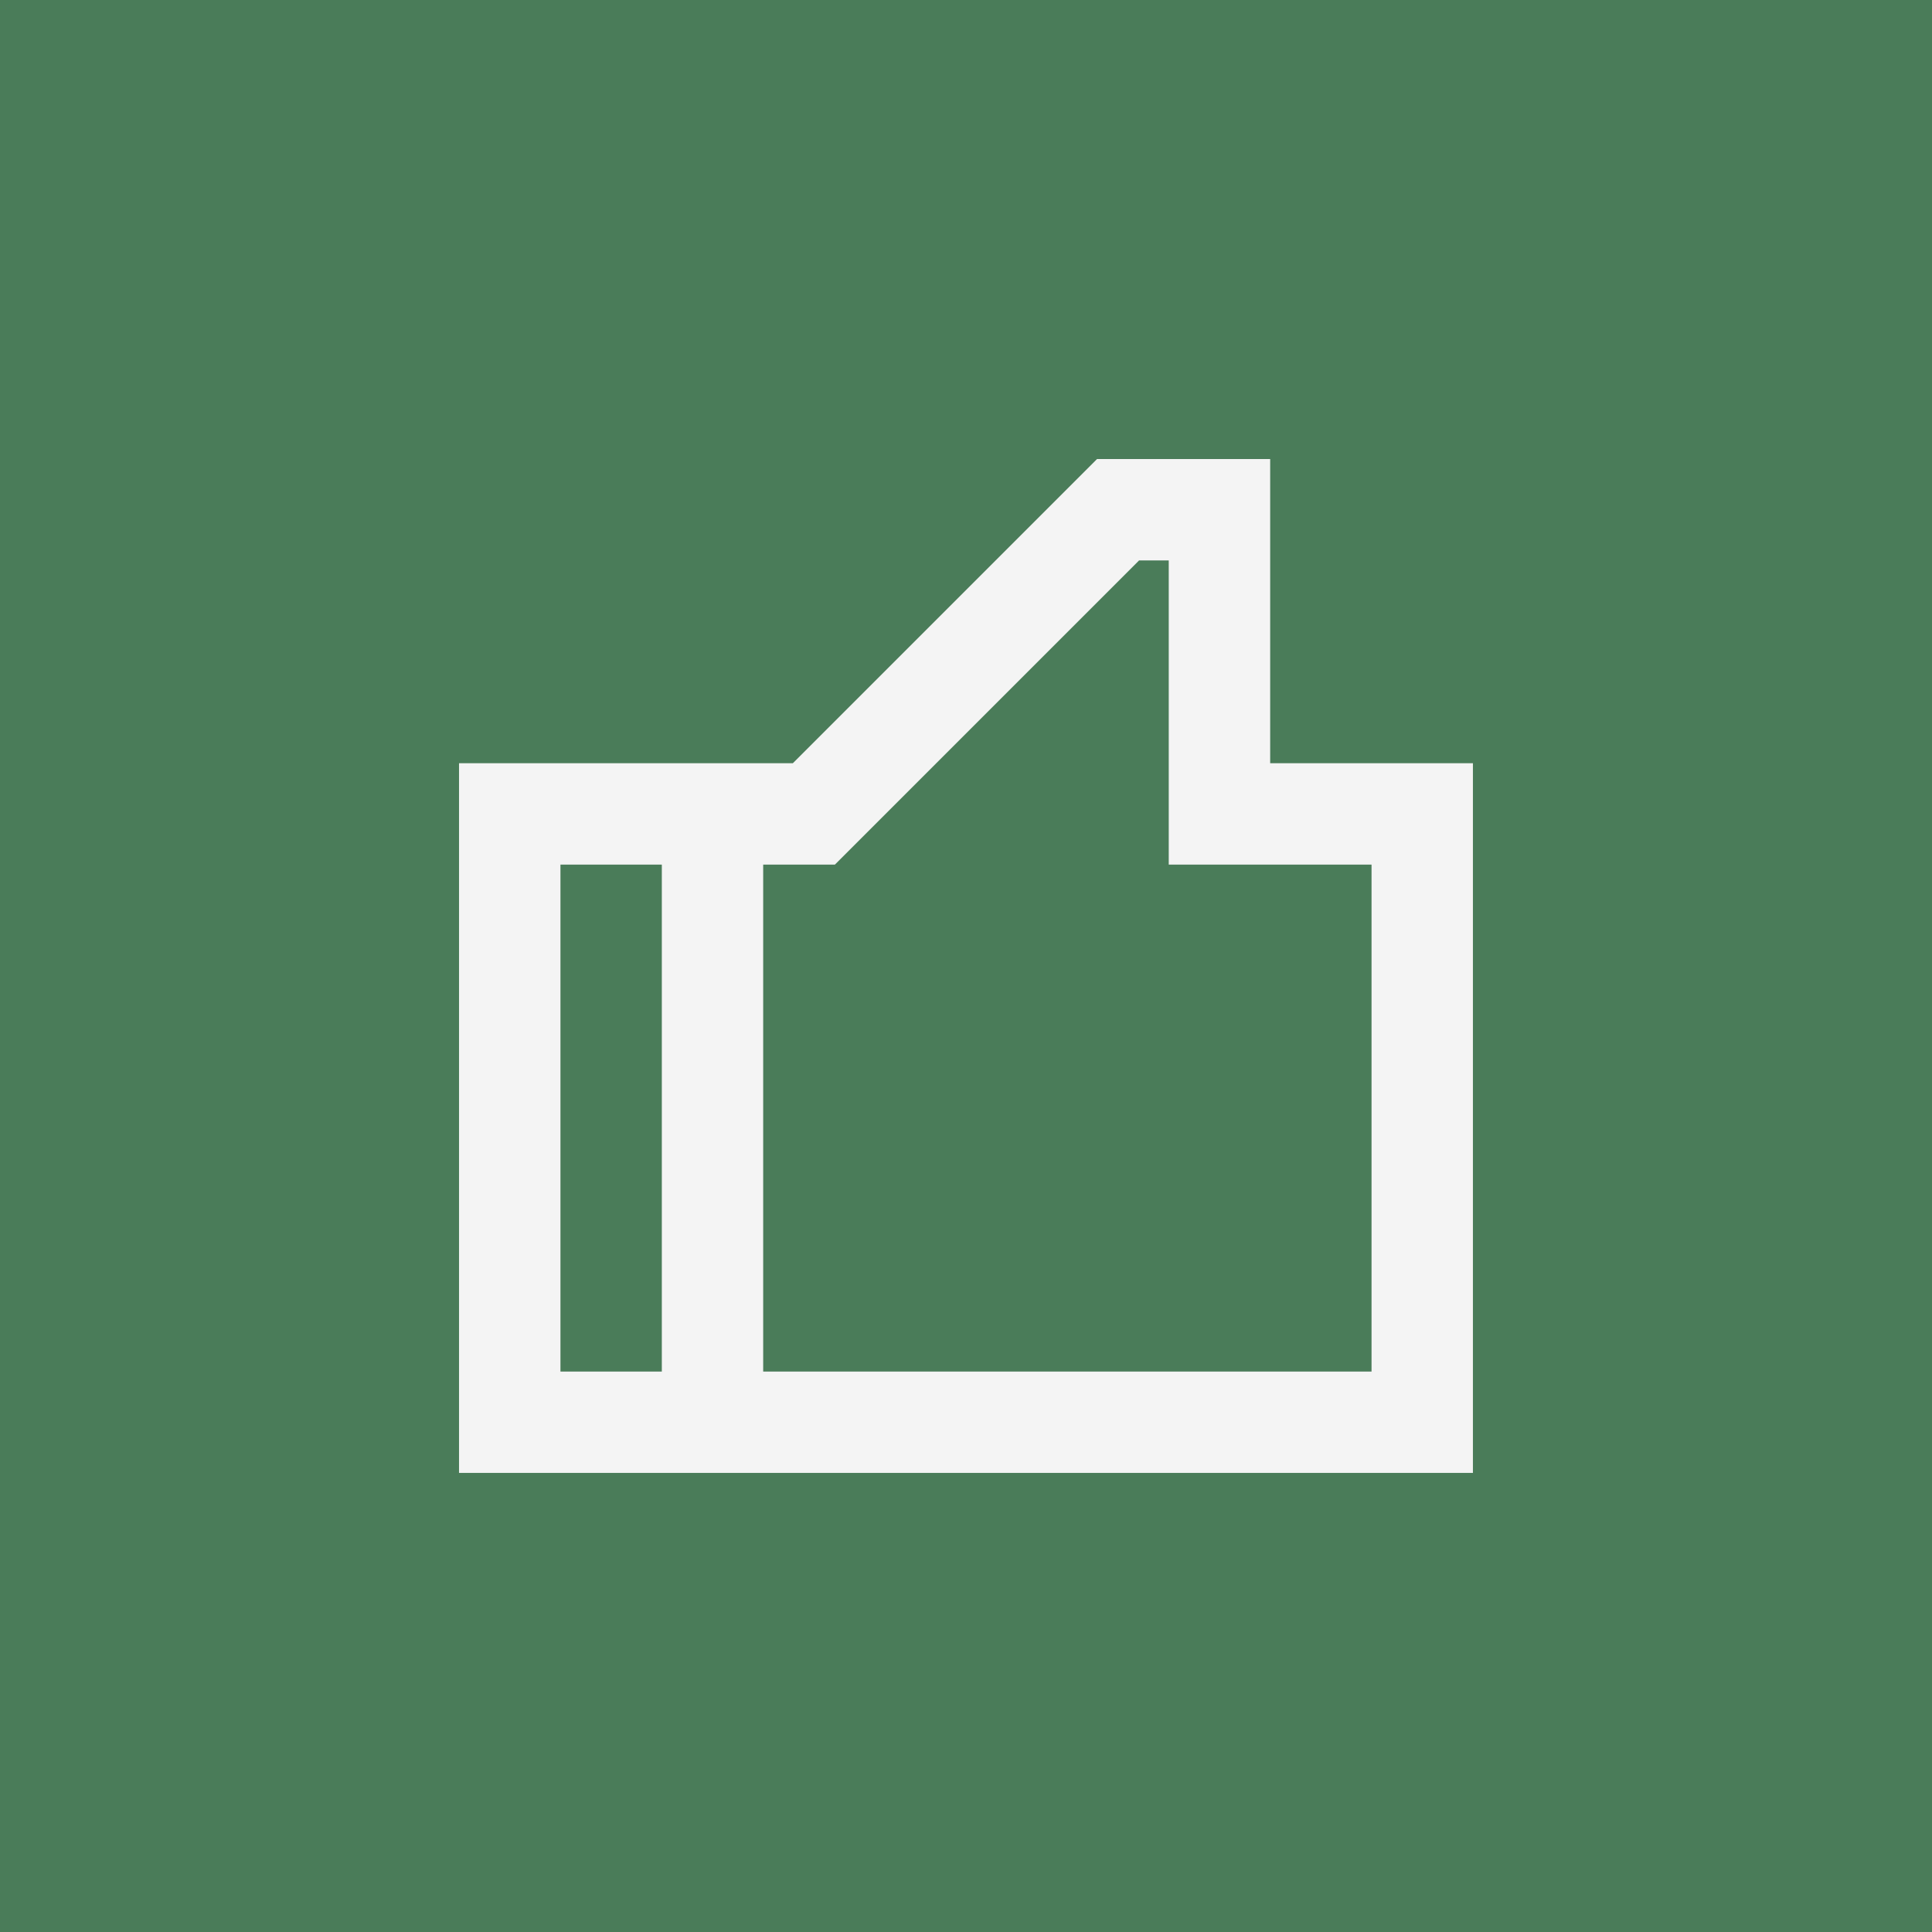
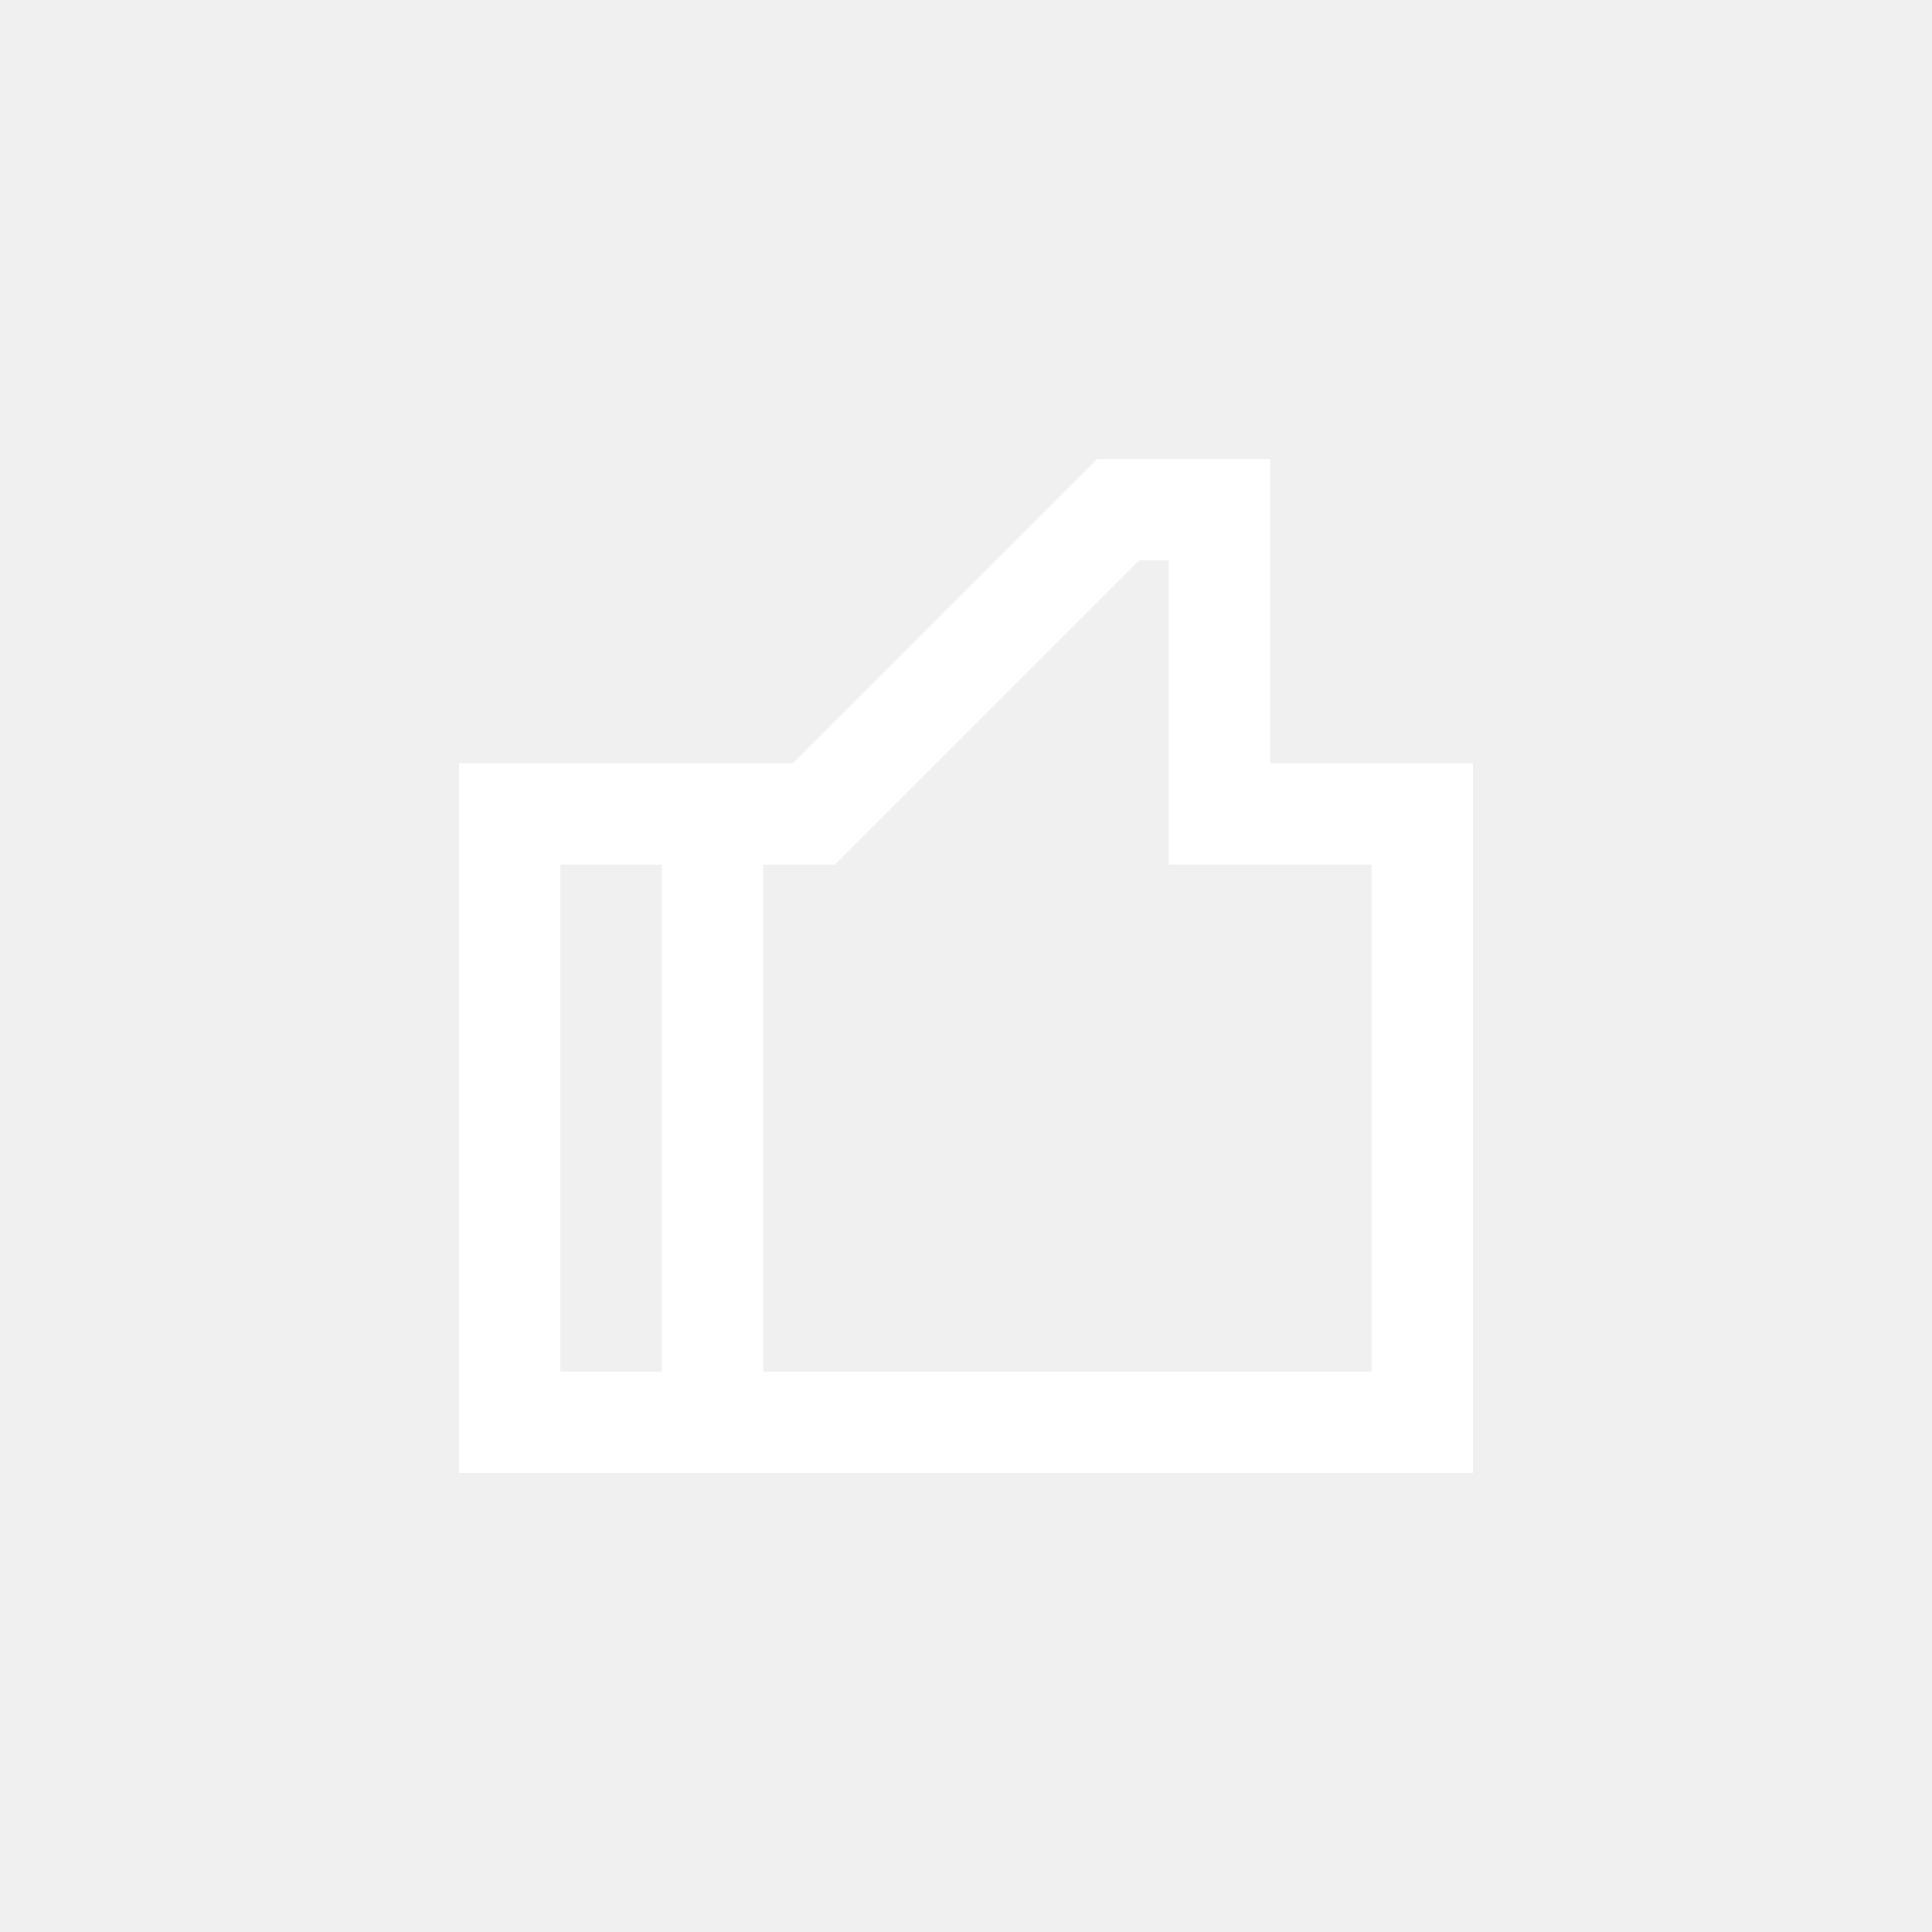
<svg xmlns="http://www.w3.org/2000/svg" viewBox="0 0 1200 1200">
-   <rect x="-120" y="-120" width="1440" height="1440" fill="#4a7c59" />
-   <path d="m788.93 474.04v-188.93h-107.54l-188.93 188.93h-207.35v440.82h629.75v-440.82h-125.96zm-377.86 377.86h-62.965v-314.89h62.965zm440.82 0h-377.86v-314.89h44.547l188.93-188.93h18.422v188.93h125.96z" fill="#f4f4f4" />
+   <path d="m788.93 474.04v-188.93h-107.54l-188.93 188.93h-207.35v440.82h629.75v-440.82h-125.96zm-377.86 377.86h-62.965v-314.89h62.965zm440.82 0h-377.86v-314.89h44.547l188.93-188.93h18.422v188.93h125.96z" fill="#ffffff" />
</svg>
